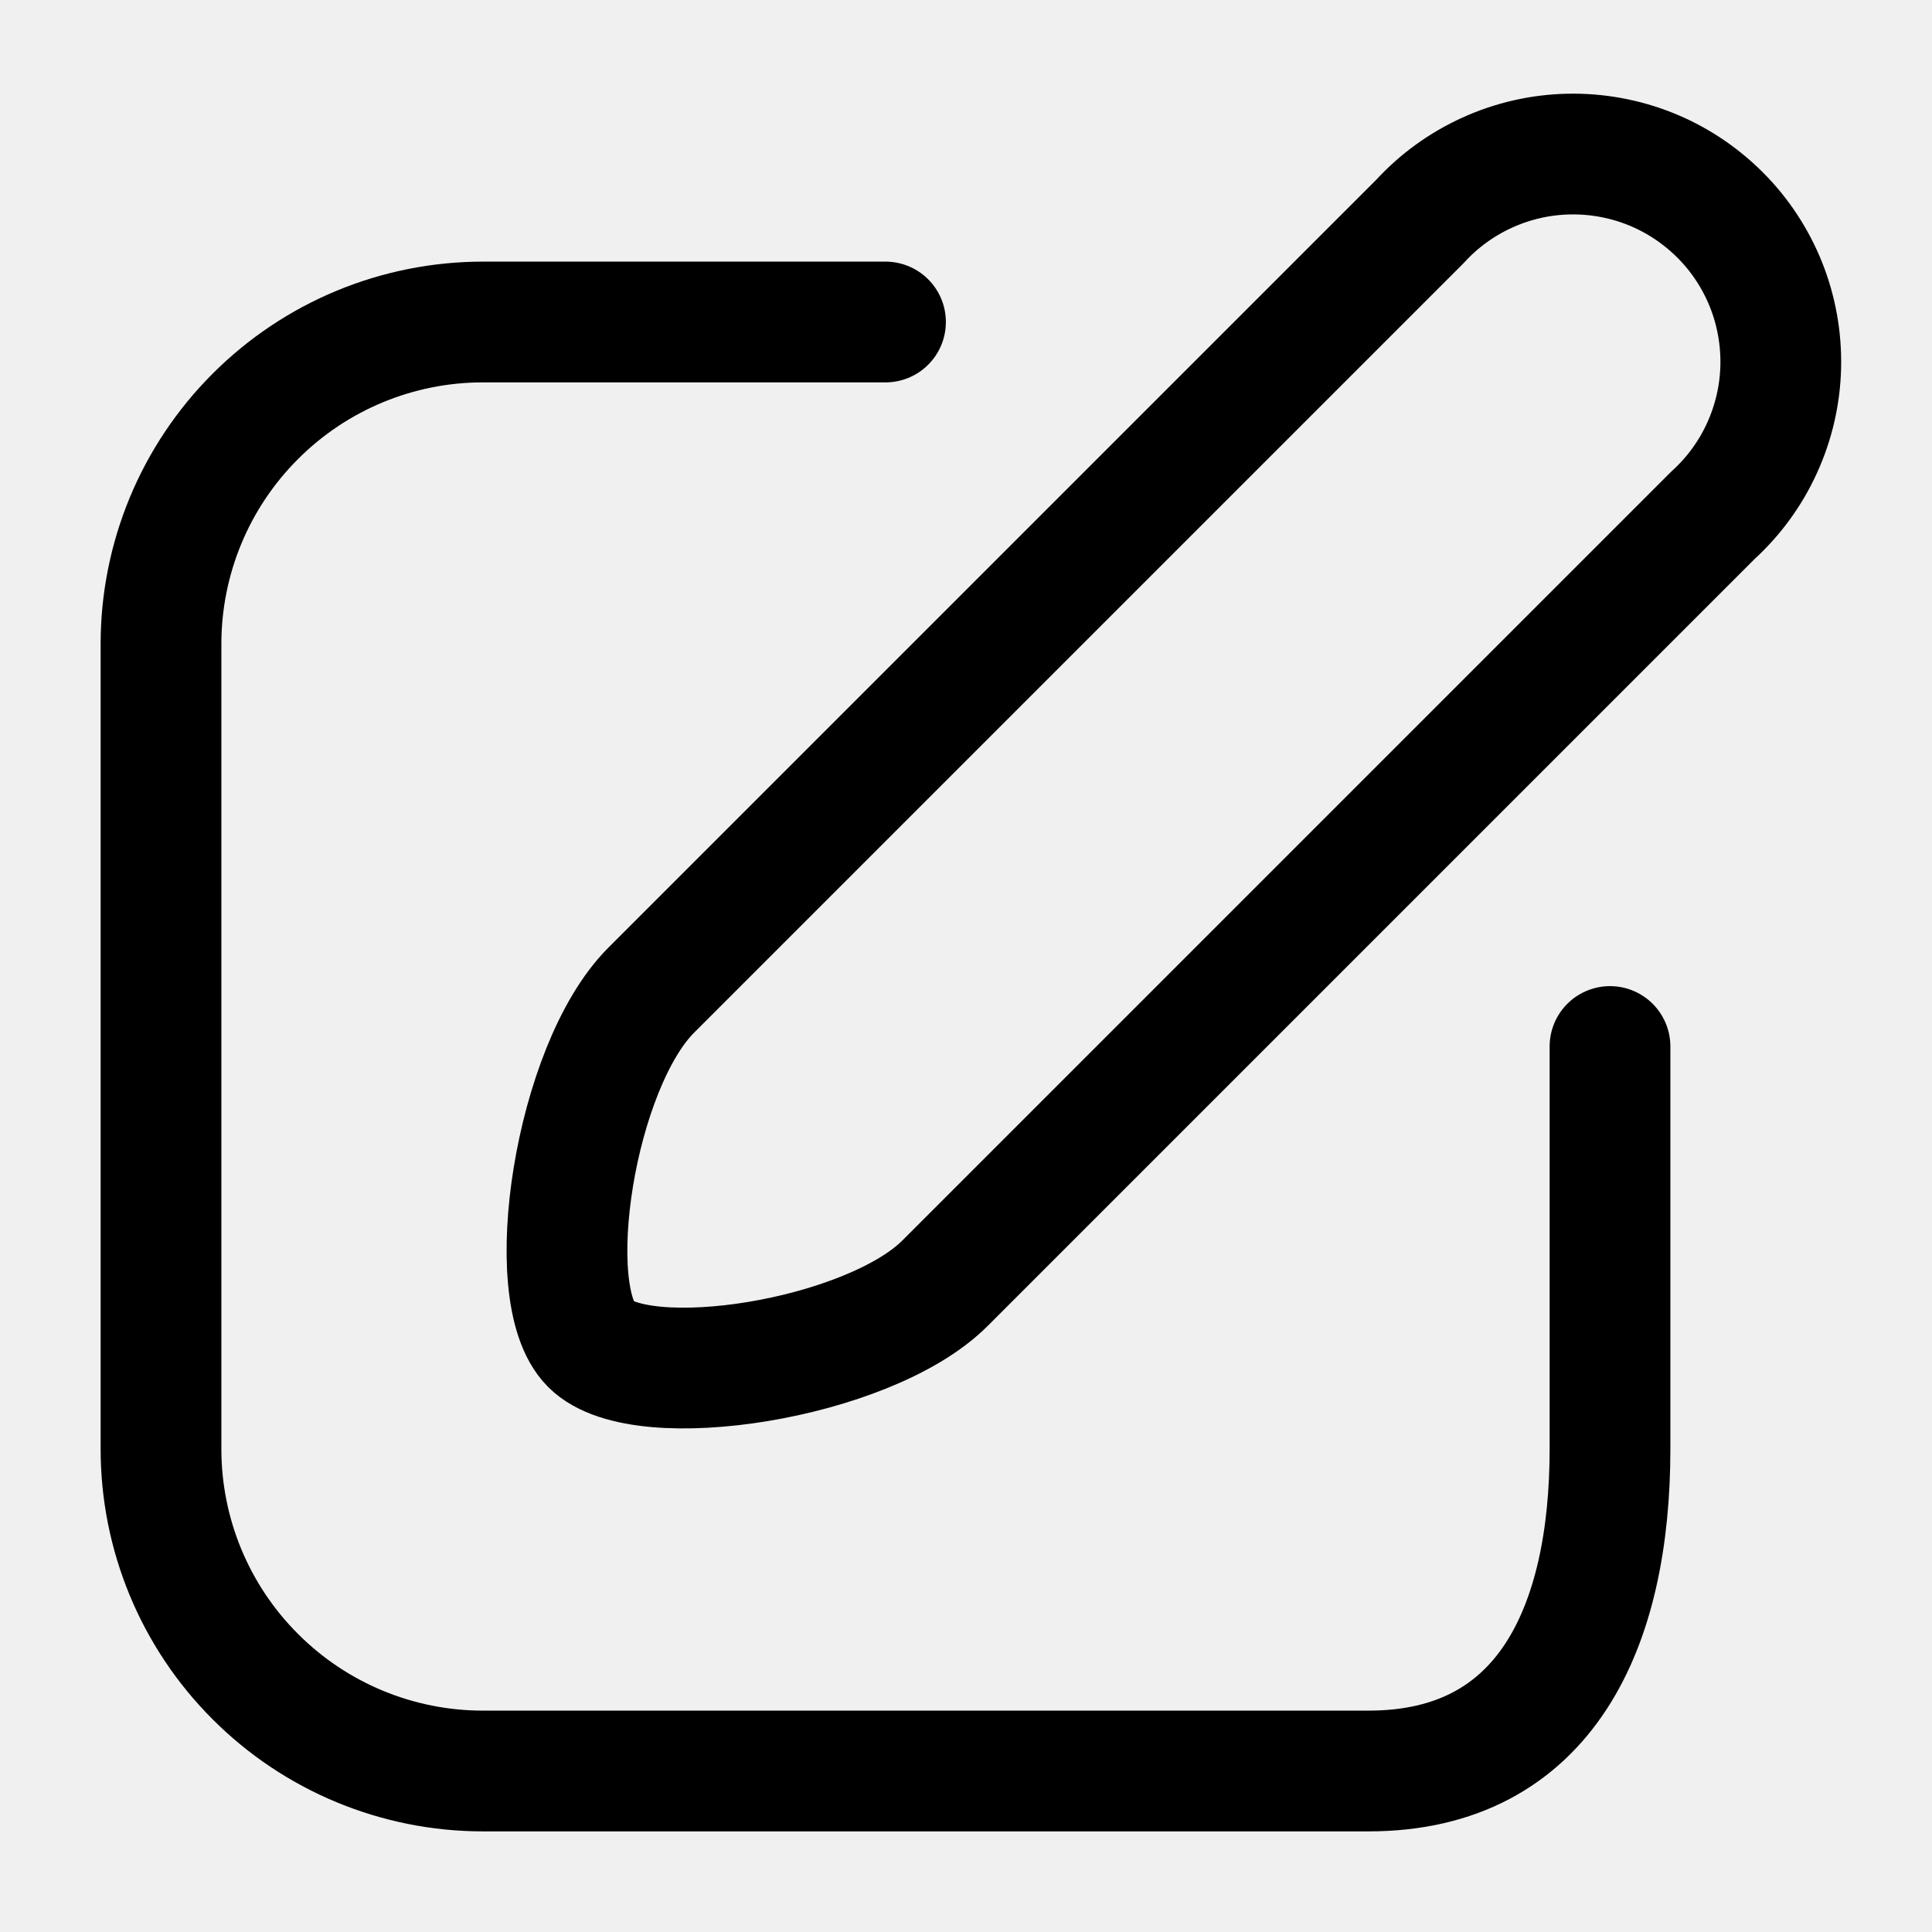
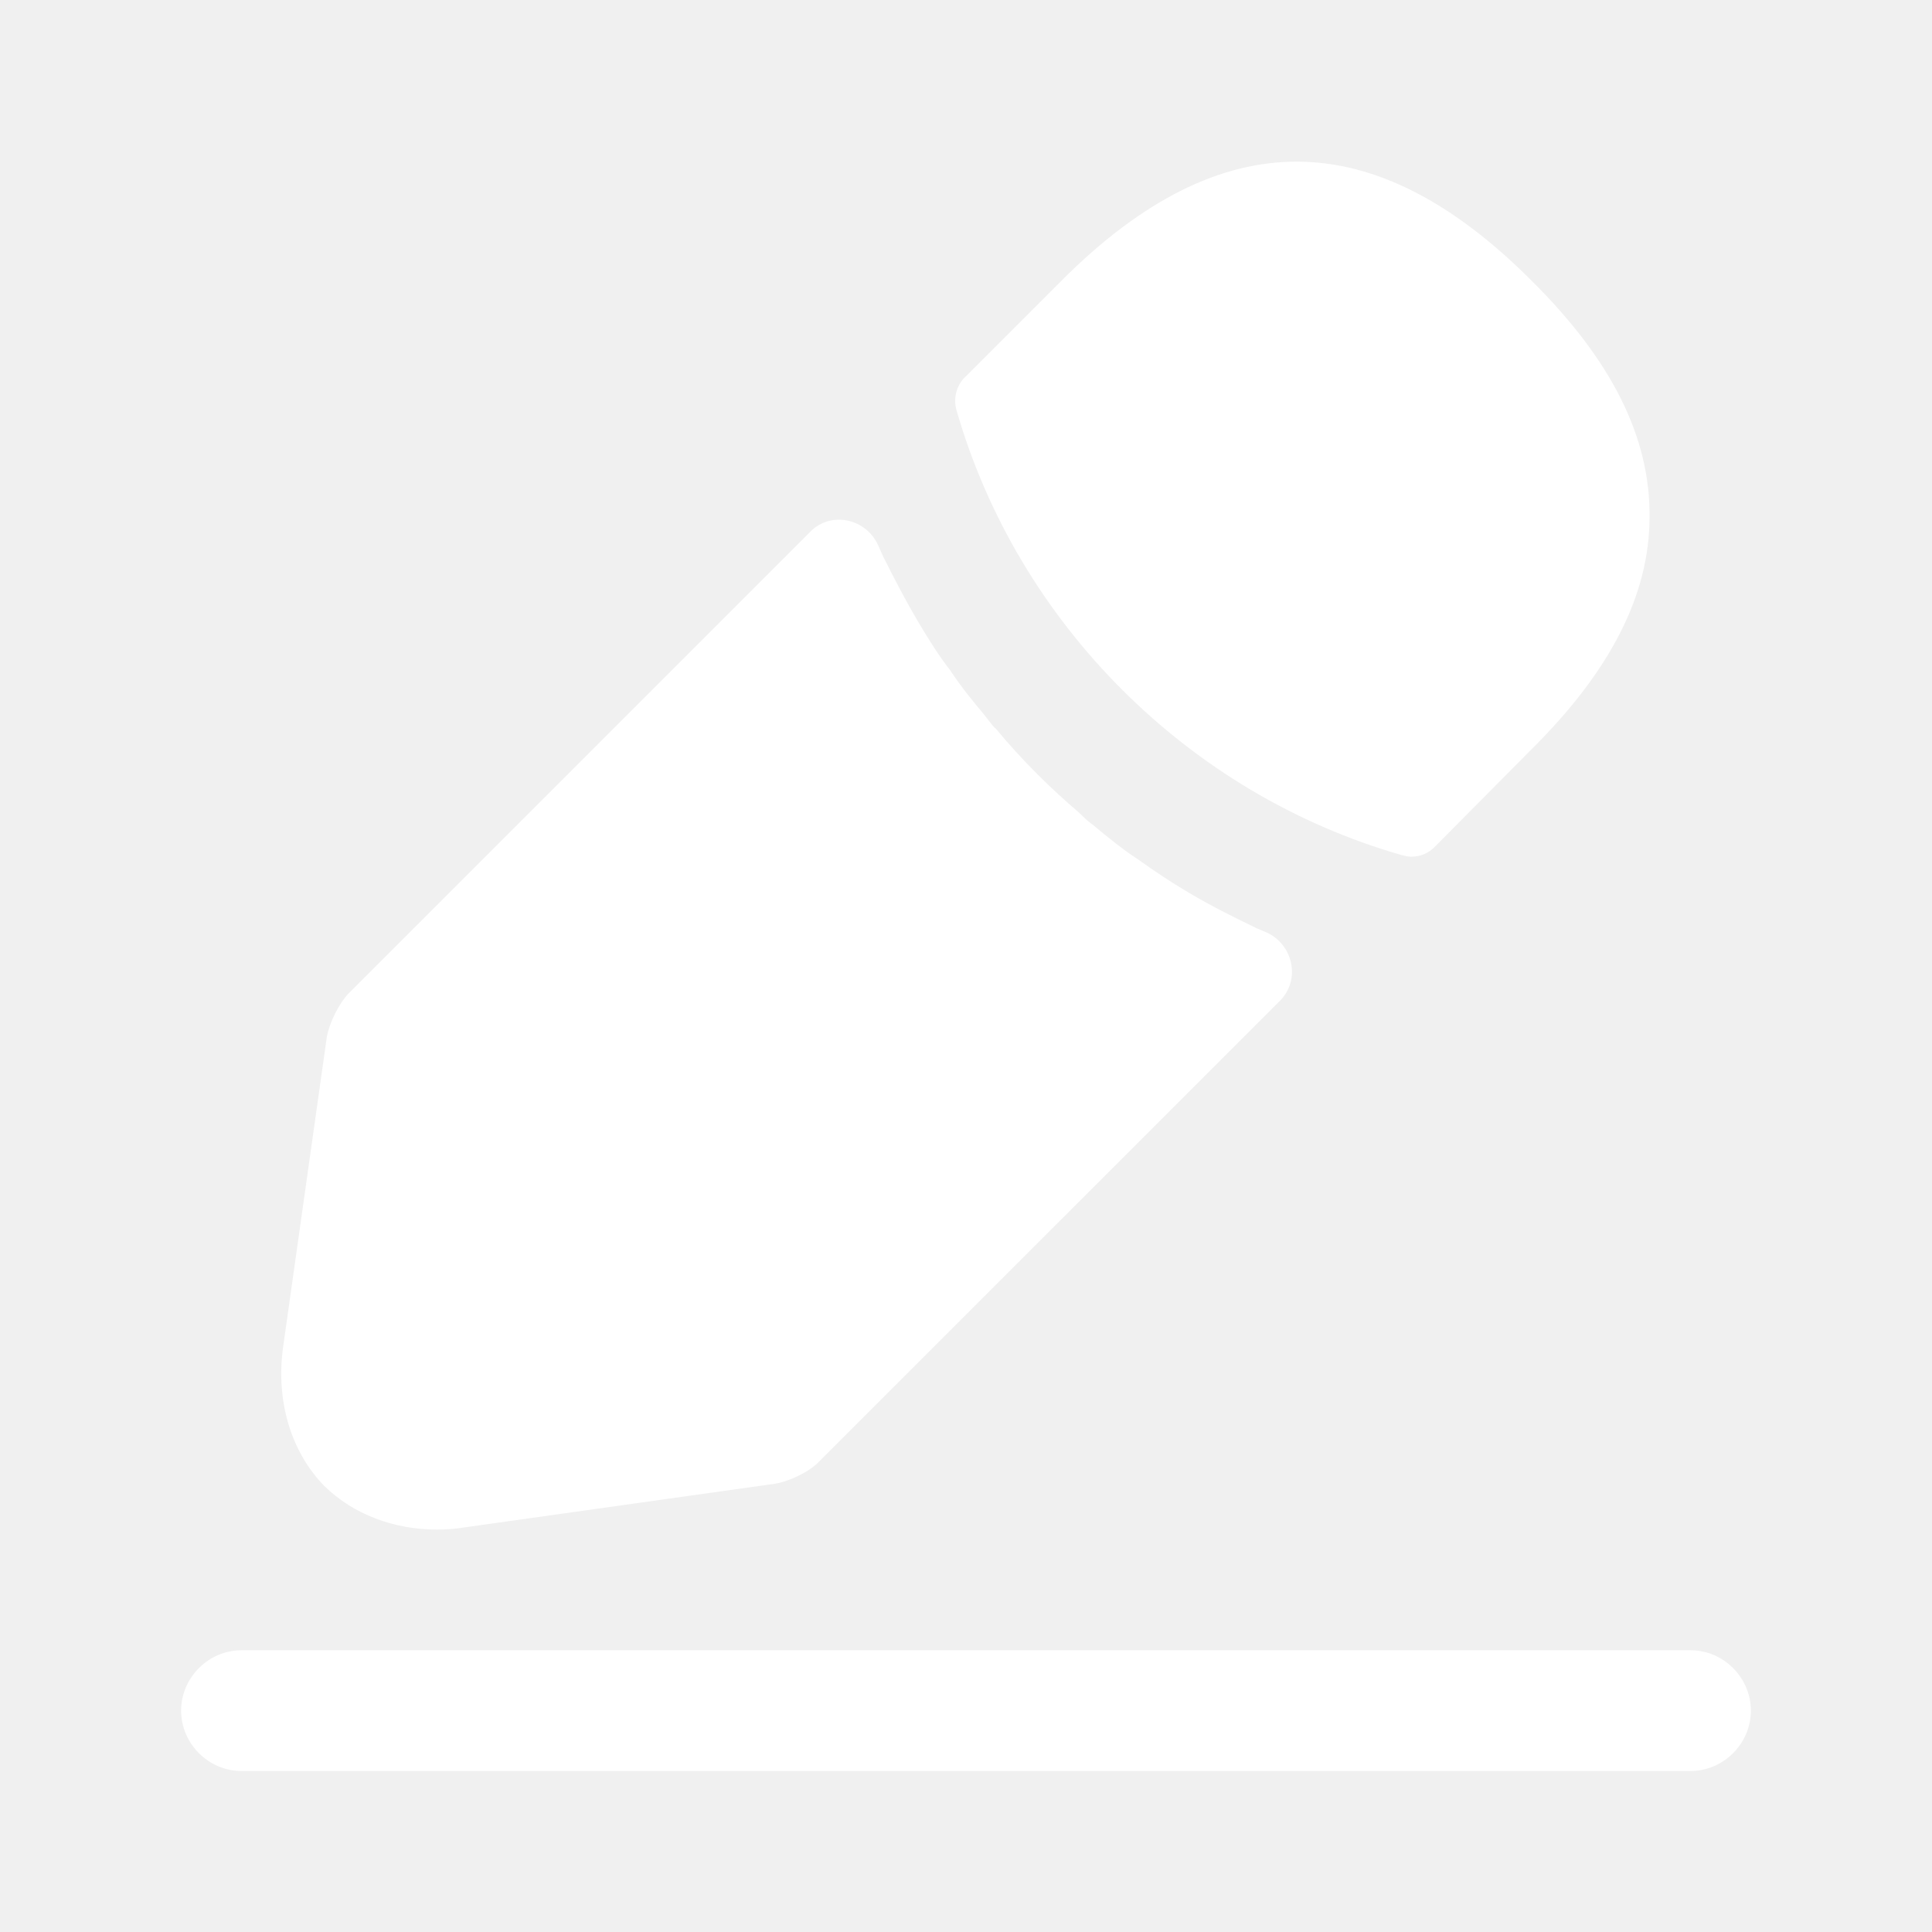
<svg xmlns="http://www.w3.org/2000/svg" width="800px" height="800px" viewBox="0 0 24 24" fill="none">
-   <path d="M21.28 6.4L11.74 15.94C10.79 16.89 7.97 17.33 7.34 16.7C6.71 16.07 7.14 13.25 8.09 12.3L17.64 2.75C17.875 2.493 18.16 2.287 18.478 2.143C18.796 1.999 19.139 1.921 19.488 1.914C19.836 1.907 20.182 1.97 20.506 2.1C20.829 2.23 21.122 2.425 21.369 2.672C21.615 2.918 21.808 3.212 21.938 3.536C22.067 3.86 22.129 4.206 22.121 4.555C22.113 4.903 22.034 5.246 21.889 5.564C21.745 5.881 21.538 6.165 21.28 6.4V6.4Z" stroke="#000000" stroke-width="1.5" stroke-linecap="round" stroke-linejoin="round" />
-   <path d="M11 4H6C4.939 4 3.922 4.421 3.172 5.172C2.421 5.922 2 6.939 2 8V18C2 19.061 2.421 20.078 3.172 20.828C3.922 21.579 4.939 22 6 22H17C19.21 22 20 20.2 20 18V13" stroke="#000000" stroke-width="1.5" stroke-linecap="round" stroke-linejoin="round" />
+   <g id="SVGRepo_bgCarrier" stroke-width="0" />
+   <g id="SVGRepo_tracerCarrier" stroke-linecap="round" stroke-linejoin="round" />
+   <g id="SVGRepo_iconCarrier">
+     <path d="M21 22H3C2.59 22 2.25 21.66 2.25 21.25C2.25 20.84 2.59 20.5 3 20.5H21C21.41 20.5 21.75 20.84 21.75 21.25C21.75 21.66 21.41 22 21 22Z" fill="#ffffff" />
+     <path d="M19.021 3.482C17.081 1.542 15.181 1.492 13.191 3.482L11.981 4.692C11.881 4.792 11.841 4.952 11.881 5.092C12.641 7.742 14.761 9.862 17.411 10.622C17.451 10.632 17.491 10.642 17.531 10.642C17.641 10.642 17.741 10.602 17.821 10.522L19.021 9.312C20.011 8.332 20.491 7.382 20.491 6.422C20.501 5.432 20.021 4.472 19.021 3.482Z" fill="#ffffff" />
+     <path d="M15.61 11.531C15.32 11.391 15.04 11.251 14.77 11.091C14.55 10.961 14.34 10.821 14.13 10.671C13.96 10.561 13.76 10.401 13.57 10.241C13.55 10.231 13.48 10.171 13.4 10.091C13.07 9.811 12.7 9.451 12.37 9.051C12.34 9.031 12.29 8.961 12.22 8.871C12.12 8.751 11.95 8.551 11.8 8.321C11.68 8.171 11.54 7.951 11.41 7.731C11.25 7.461 11.11 7.191 10.97 6.911C10.949 6.865 10.929 6.82 10.909 6.775C10.761 6.442 10.326 6.345 10.069 6.602L4.34 12.331C4.21 12.461 4.09 12.711 4.06 12.881L3.52 16.711C3.42 17.391 3.61 18.031 4.03 18.461C4.39 18.811 4.89 19.001 5.43 19.001C5.55 19.001 5.67 18.991 5.79 18.971L9.63 18.431C9.81 18.401 10.06 18.281 10.18 18.151L15.902 12.43C16.161 12.17 16.063 11.725 15.726 11.58C15.688 11.564 15.649 11.548 15.61 11.531Z" fill="#ffffff" />
+   </g>
</svg>
